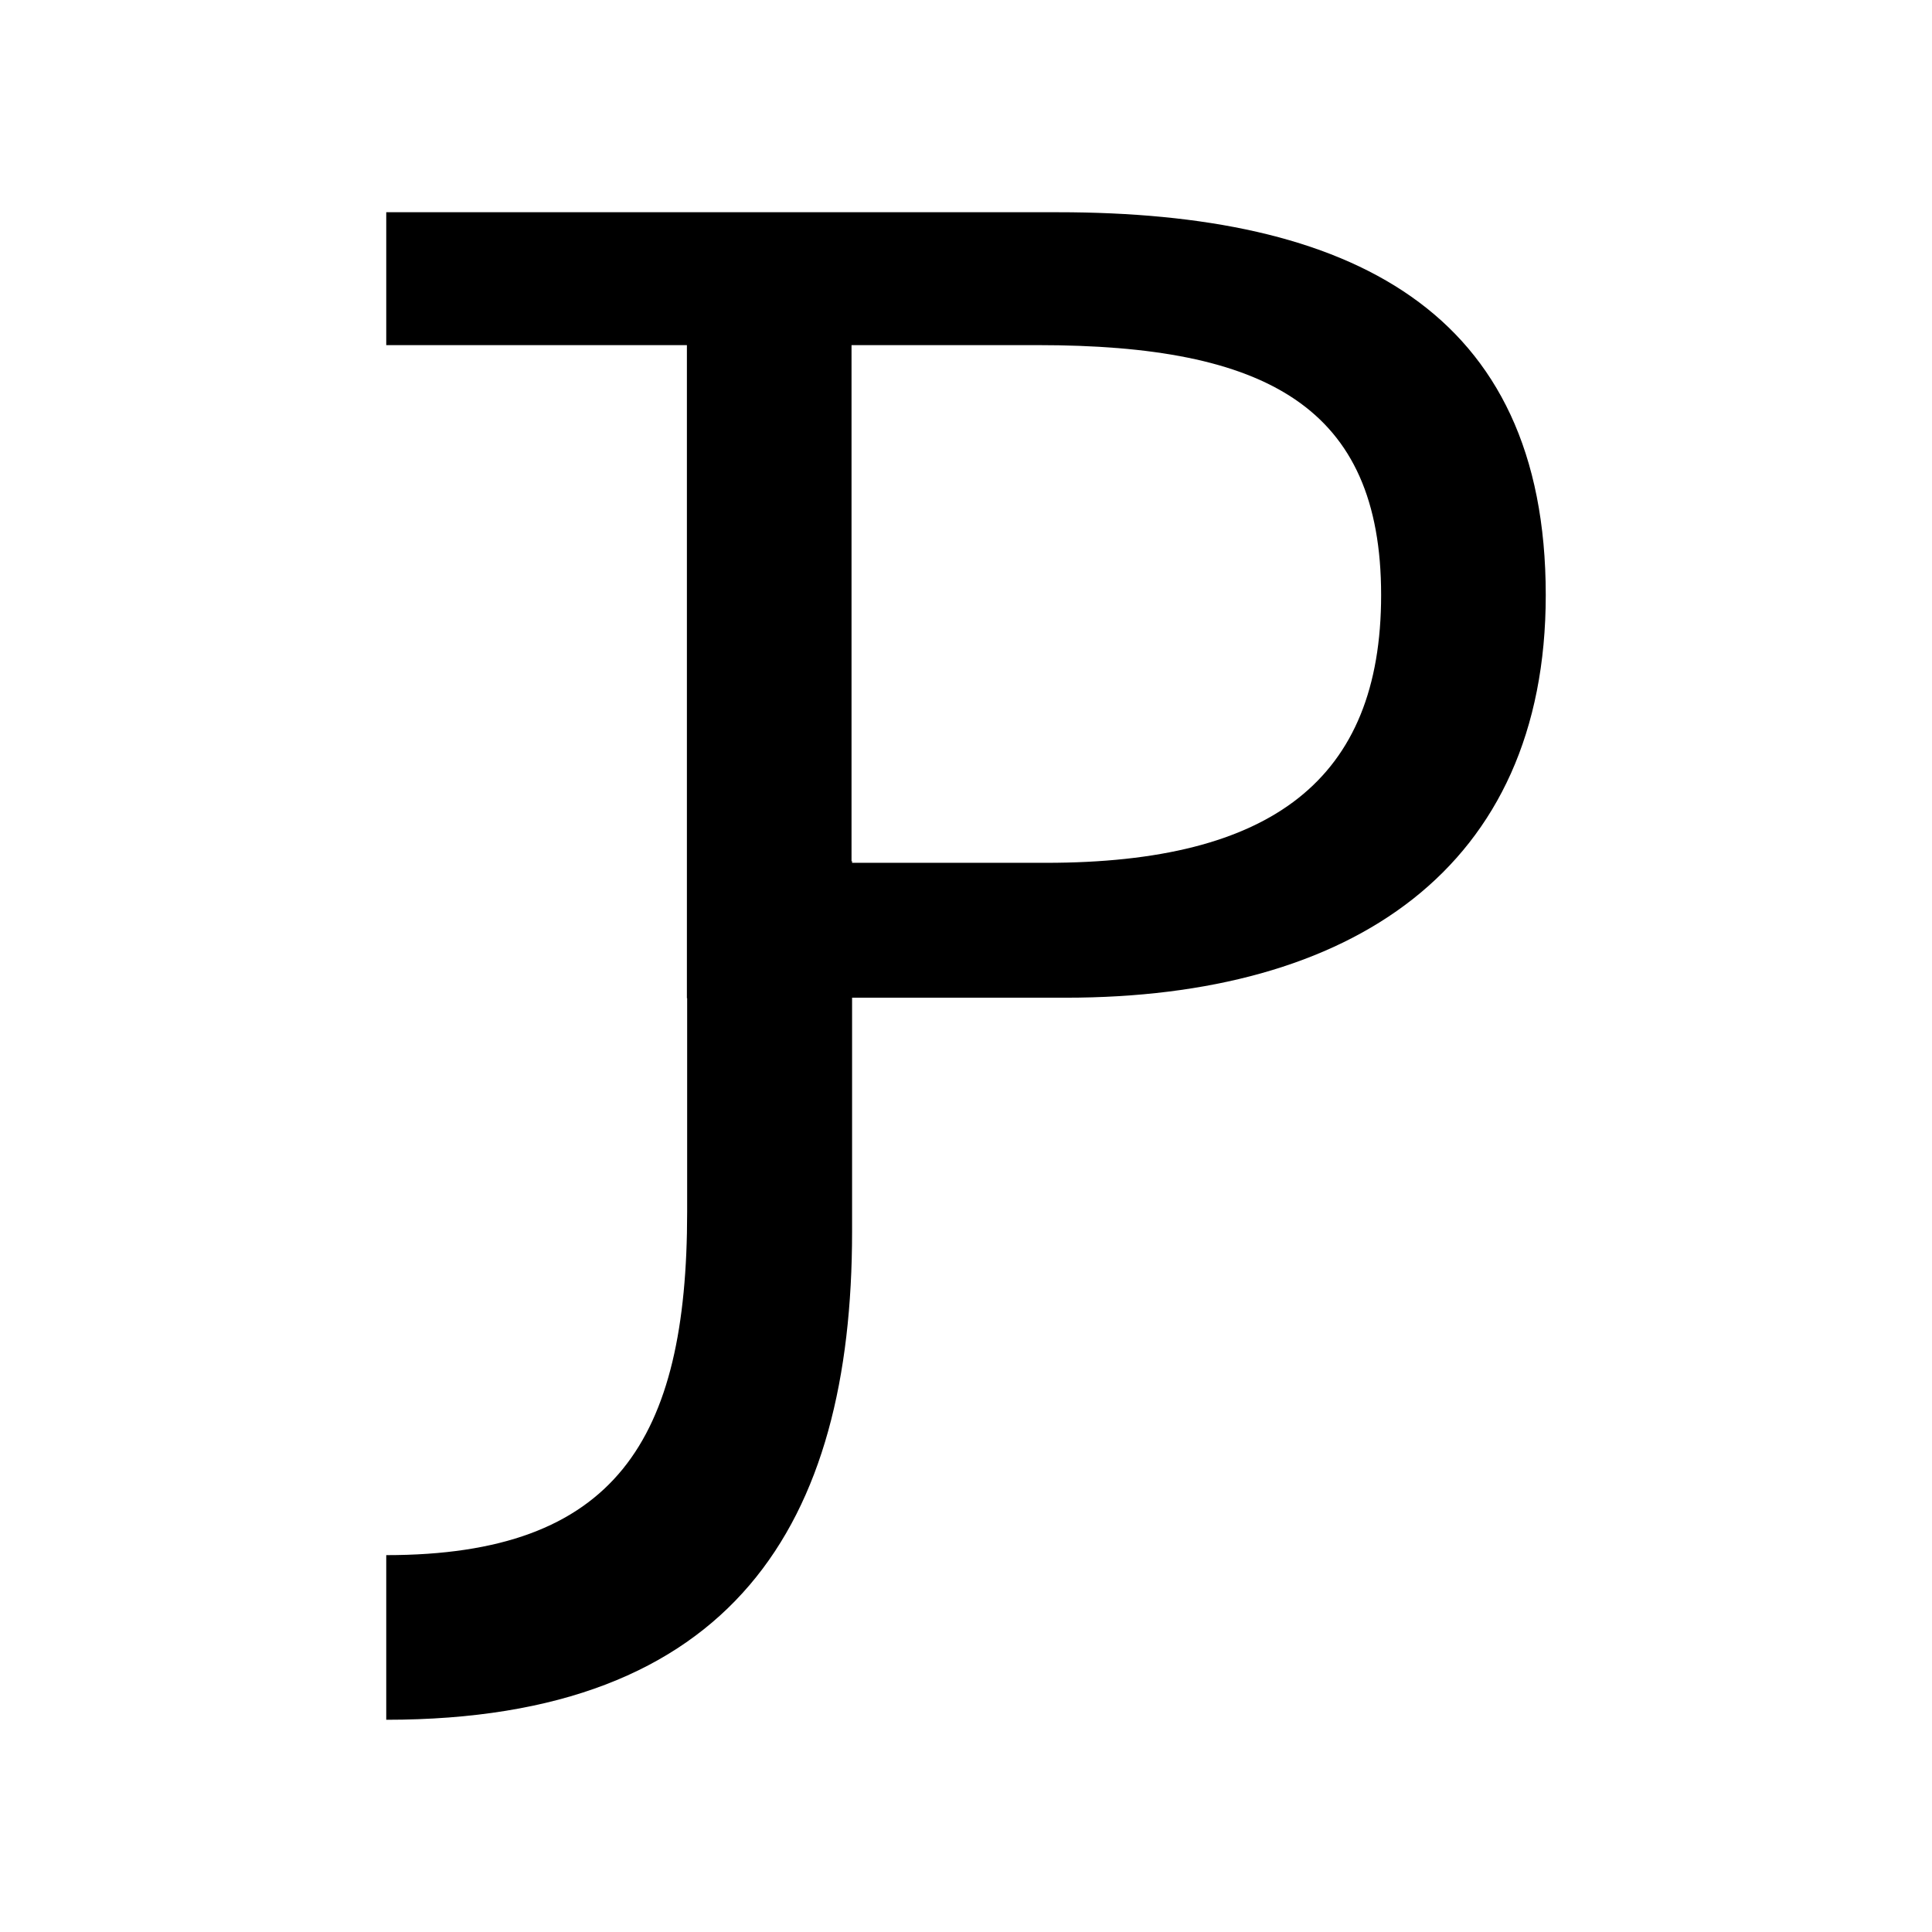
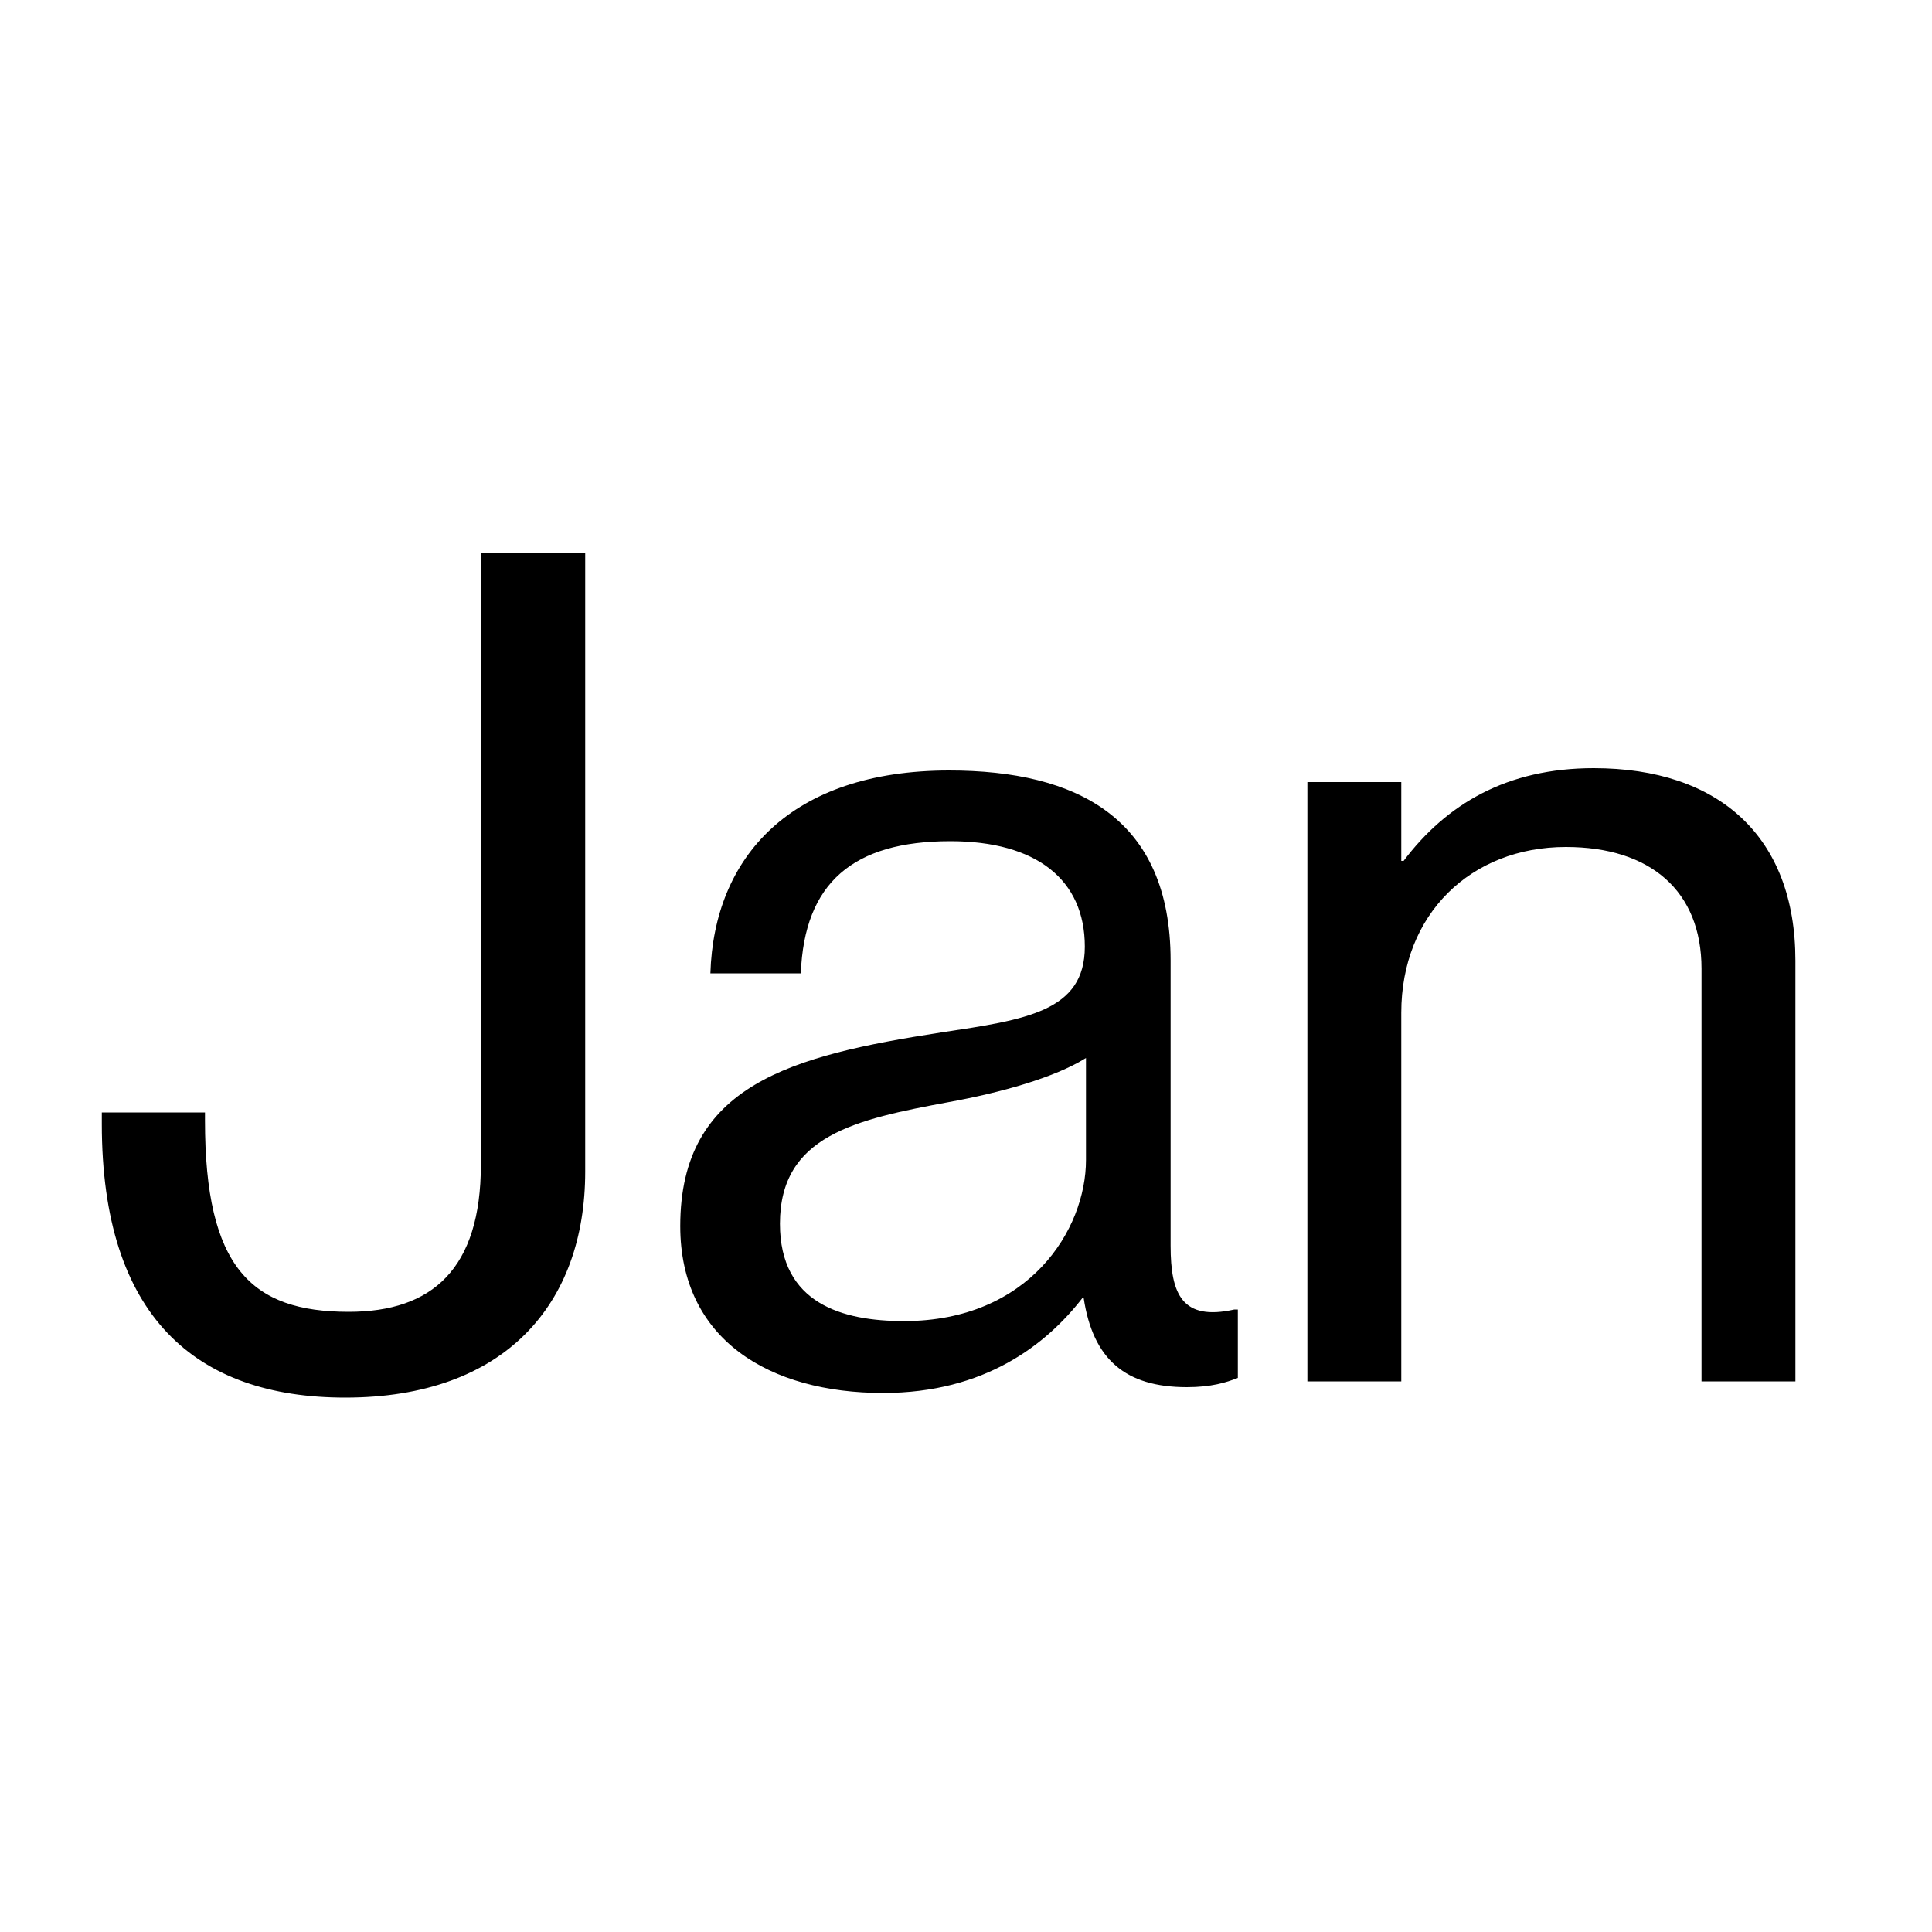
- <svg xmlns="http://www.w3.org/2000/svg" version="1.1" id="Layer_1" x="0px" y="0px" width="600px" height="600px" viewBox="0 0 600 600" enable-background="new 0 0 600 600" xml:space="preserve">
-   <g>
-     <g>
-       <path d="M119.952,65.91h208.562c90.552,0,151.534,30.184,151.534,118.887c0,85.008-60.367,125.049-149.071,125.049h-66.527v0.158    h-51.127V107.182h-93.37V65.91z M324.816,267.957c70.224,0,104.104-25.871,104.104-83.16c0-58.52-35.729-77.615-106.567-77.615    h-57.904v160.775H324.816z" />
-     </g>
-     <g>
-       <path d="M264.622,267.365v115.191c0,90.551-36.729,151.533-144.67,151.533v-51.127c71.211,0,93.448-35.729,93.448-106.566v-66.904    " />
-     </g>
+ <svg xmlns="http://www.w3.org/2000/svg" width="200px" height="200px" viewBox="0 0 200 200" version="1.1">
+   <g id="Artboard" stroke="none" stroke-width="1" fill="none" fill-rule="evenodd">
+     <path d="M35.74,144.68 C52.3,144.68 60.58,134.96 60.58,121.28 L60.58,57.2 L49.78,57.2 L49.78,120.56 C49.78,131.36 44.74,135.8 36.1,135.8 C26.02,135.8 21.22,131.24 21.22,116 L21.22,115.16 L10.54,115.16 L10.54,116.36 C10.54,136.28 20.26,144.68 35.74,144.68 Z M91.42,144.2 C101.98,144.2 108.34,139.16 112.06,134.36 L112.18,134.36 C113.14,140.72 116.5,143.6 122.86,143.6 C125.38,143.6 126.94,143.12 128.14,142.64 L128.14,135.56 L127.78,135.56 C122.38,136.76 121.18,134 121.18,128.96 L121.18,99.44 C121.18,84.68 111.46,79.76 98.26,79.76 C81.82,79.76 73.9,88.76 73.54,100.76 L82.9,100.76 C83.26,91.4 88.3,87.08 98.38,87.08 C107.26,87.08 112.3,91.04 112.3,98 C112.3,104.72 106.18,105.56 97.42,106.88 C81.94,109.28 70.42,112.28 70.42,126.92 C70.42,138.68 79.66,144.2 91.42,144.2 Z M93.58,136.76 C87.22,136.76 80.74,134.96 80.74,126.68 C80.74,117.56 88.54,115.88 98.26,114.08 C103.54,113.12 109.18,111.56 112.42,109.52 L112.42,120.08 C112.42,127.28 106.54,136.76 93.58,136.76 Z M145.06,143 L145.06,104.84 C145.06,94.64 152.26,87.68 162.1,87.68 C170.86,87.68 176.14,92.24 176.14,100.28 L176.14,143 L185.86,143 L185.86,99.44 C185.86,86.6 177.94,79.52 164.98,79.52 C155.98,79.52 149.74,83.24 145.3,89.12 L145.06,89.12 L145.06,80.96 L135.34,80.96 L135.34,143 L145.06,143 Z" id="Jan" fill="#000000" fill-rule="nonzero" />
  </g>
</svg>
